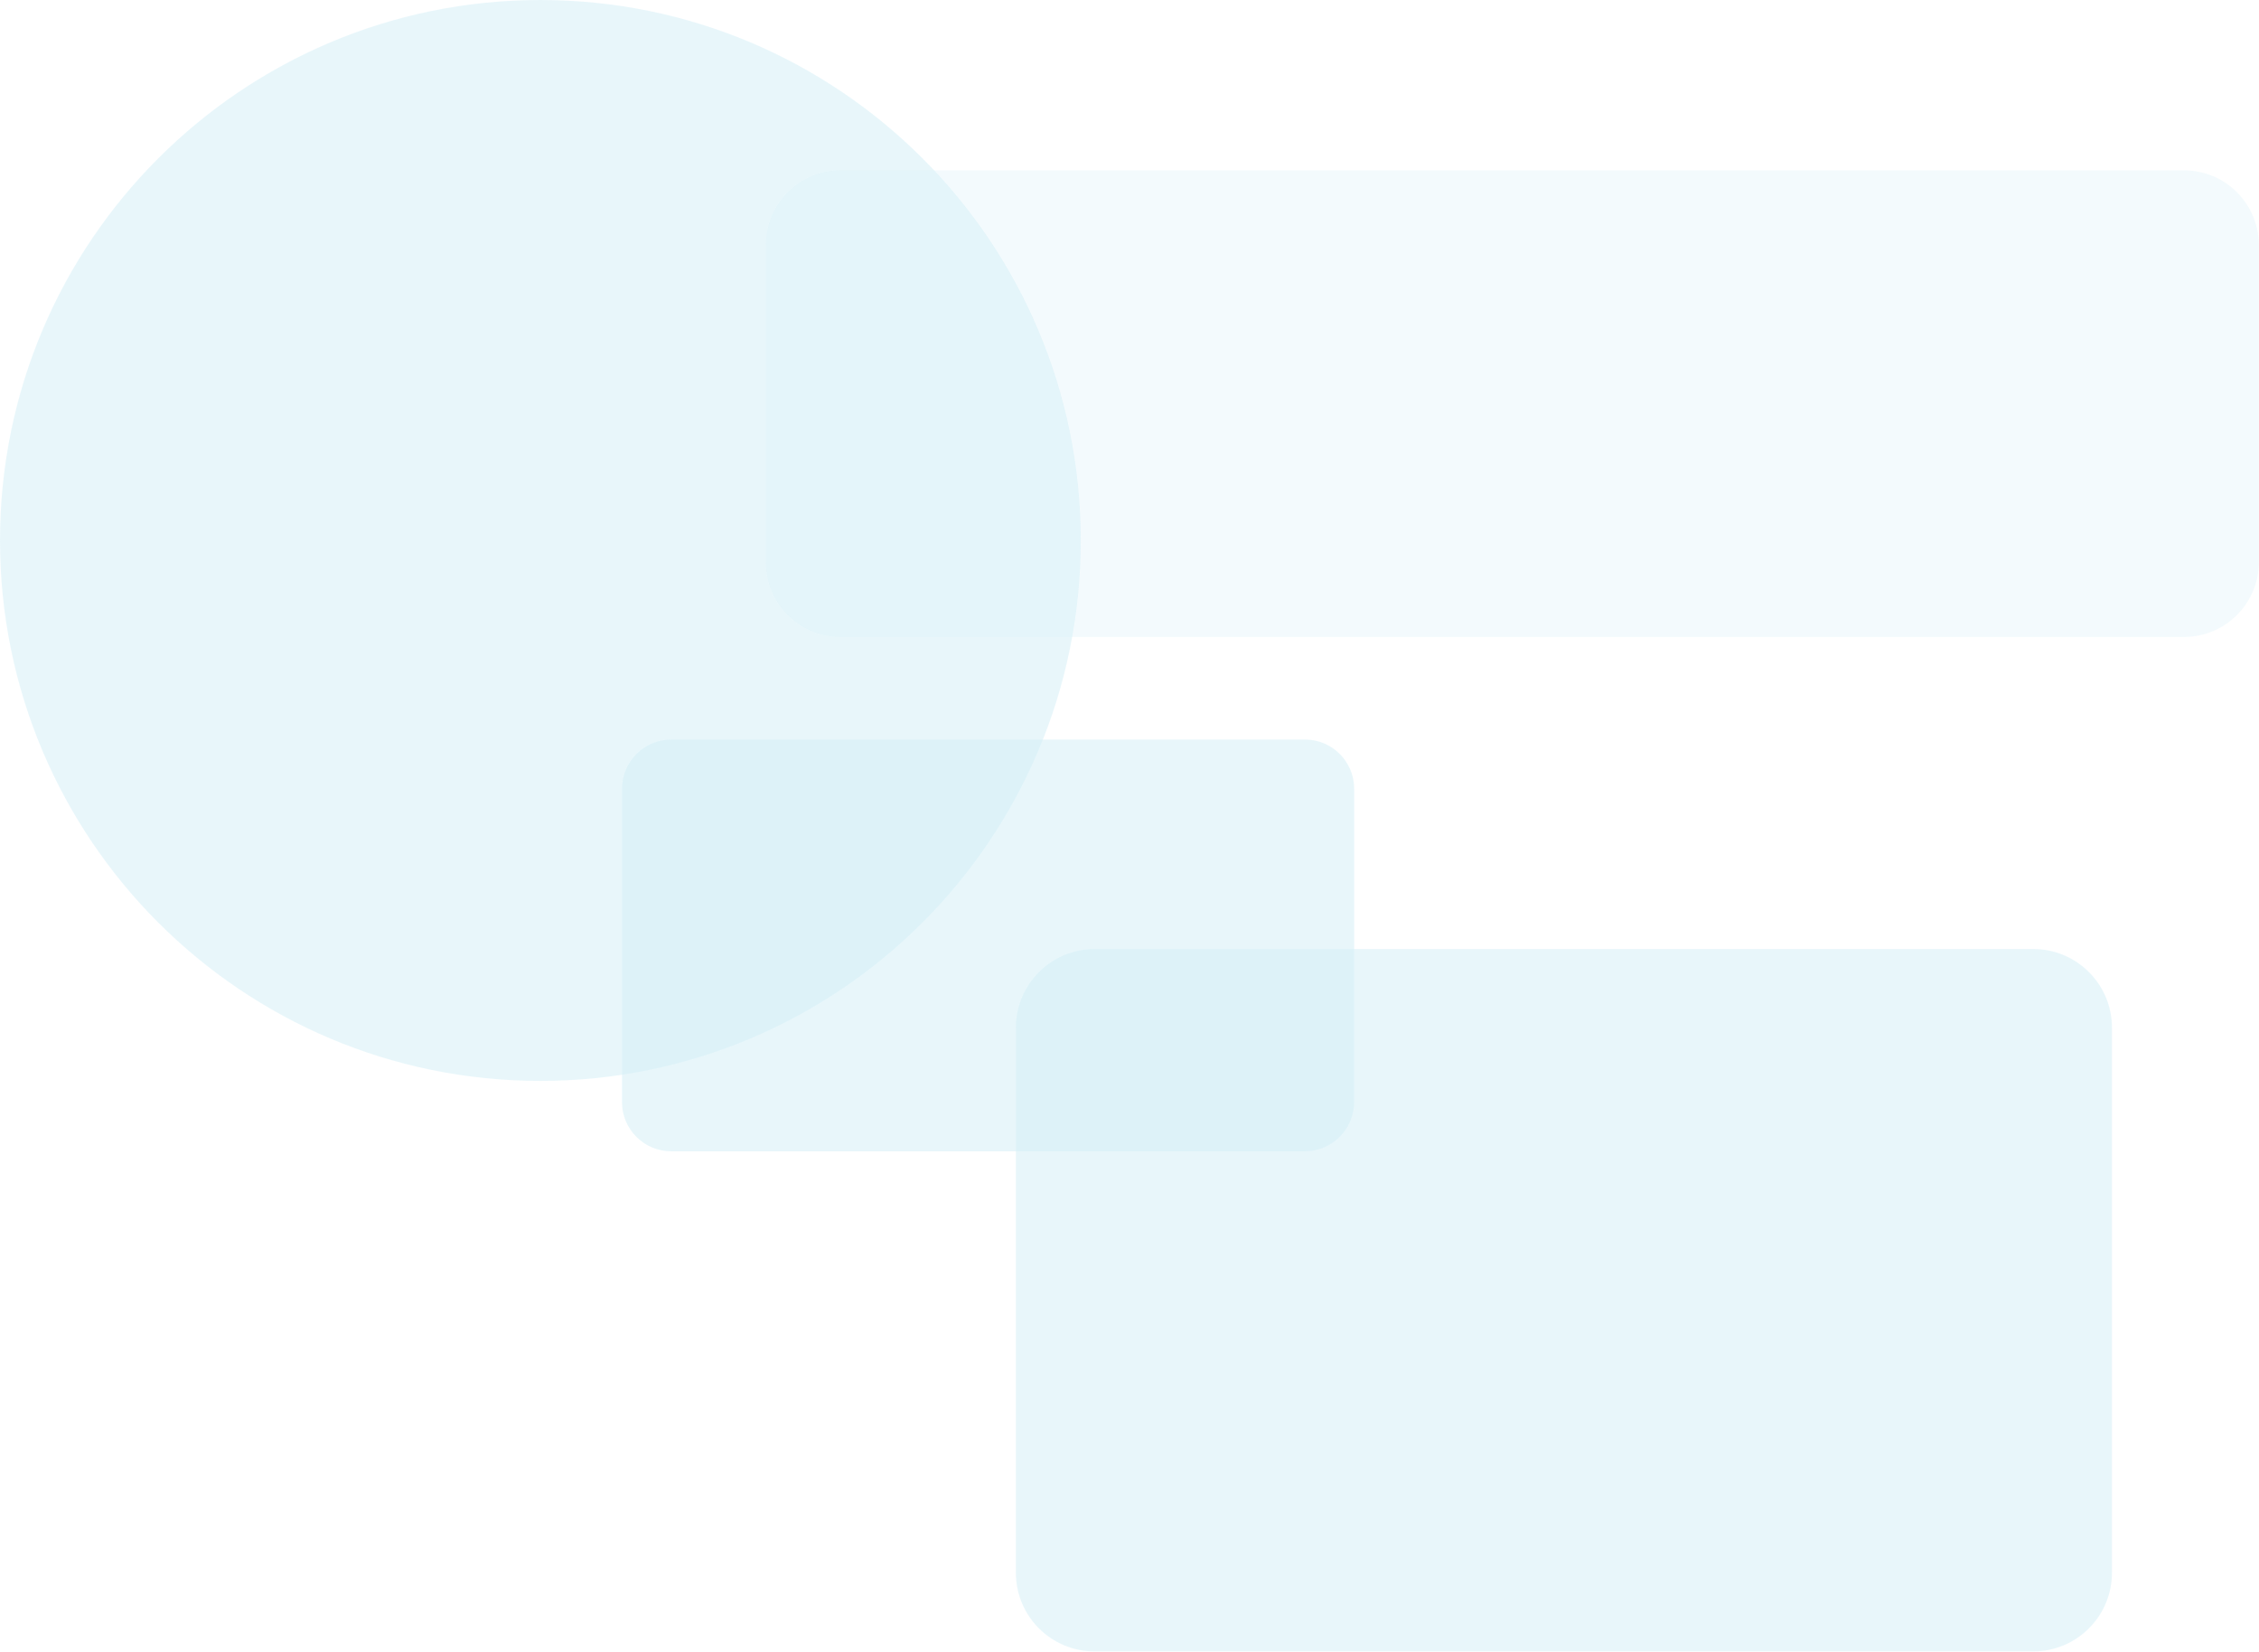
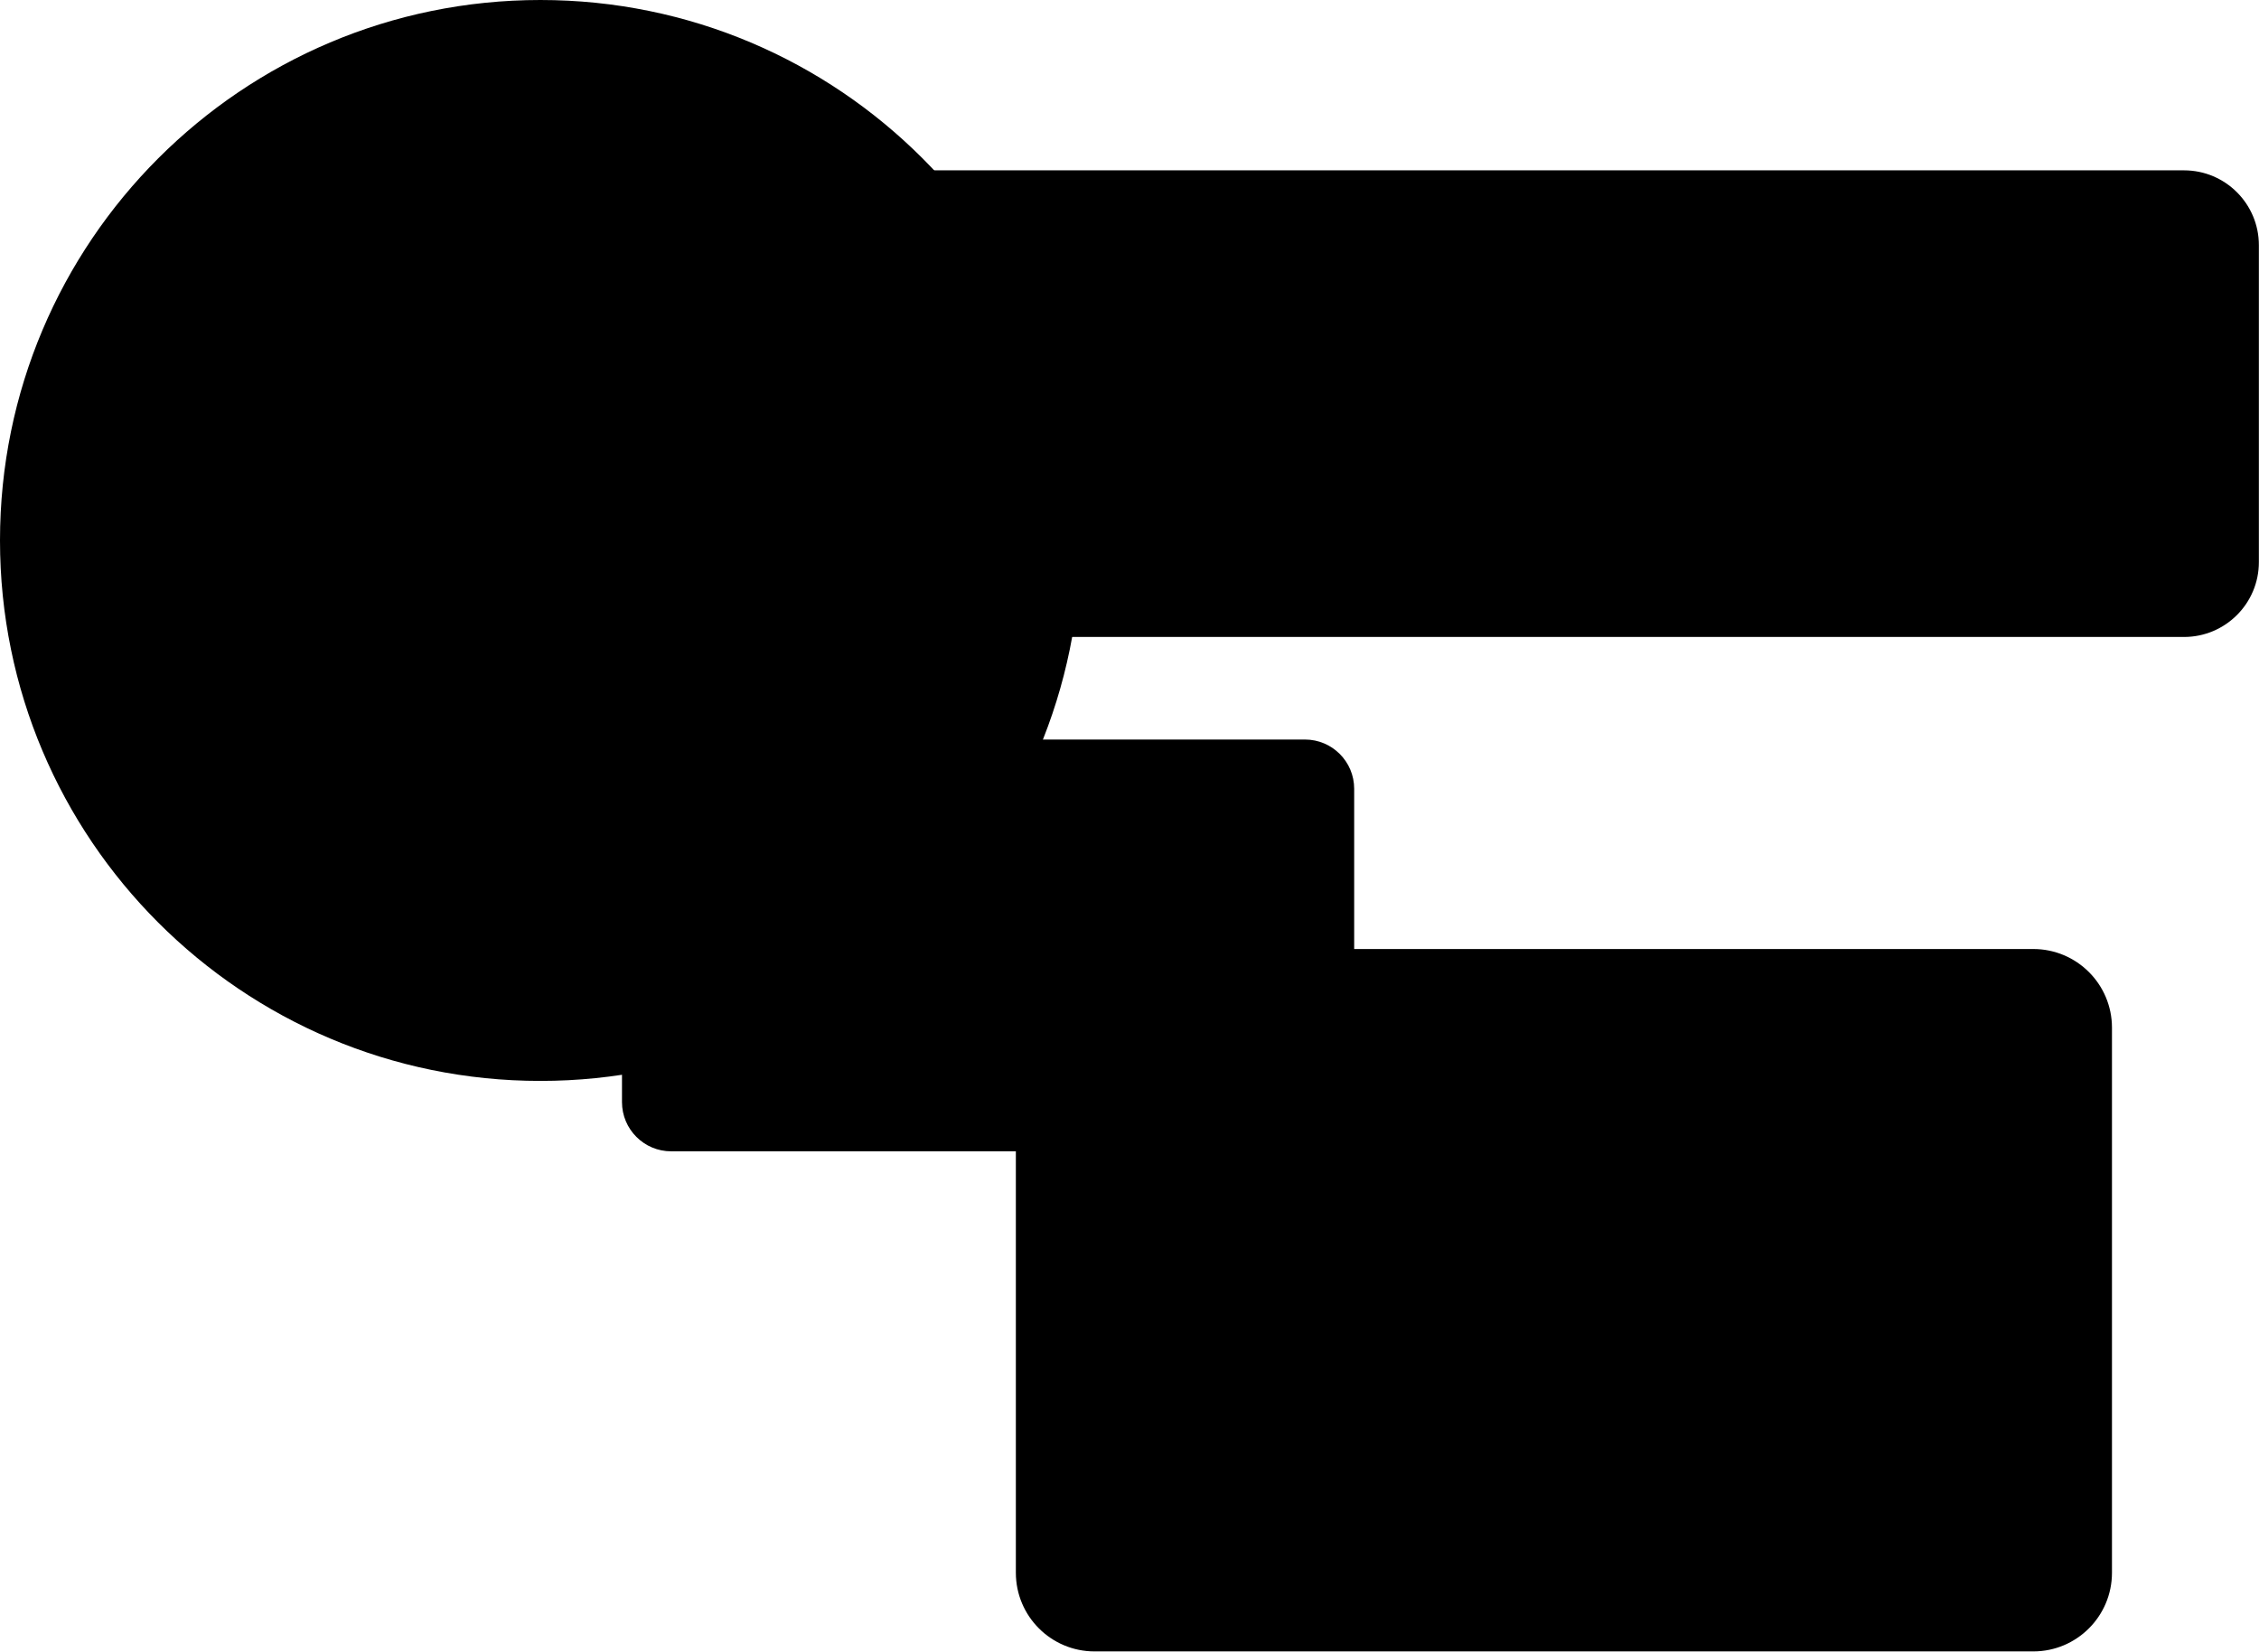
<svg xmlns="http://www.w3.org/2000/svg" viewBox="0 0 702.3 513.45">
  <defs>
    <style>.cls-1{opacity:0.5;}.cls-2{fill:#aadfee;}.cls-2,.cls-3{opacity:0.53;}</style>
  </defs>
  <g id="Layer_2" data-name="Layer 2">
    <g id="Layer_1-2" data-name="Layer 1">
-       <g class="cls-1">
-         <rect class="cls-2" width="336" height="336" rx="168" />
-         <g class="cls-3">
-           <rect class="cls-2" x="238.11" y="52.95" width="464.15" height="145.05" rx="23.27" />
+       <g className="cls-1">
+         <rect className="cls-2" width="336" height="336" rx="168" />
+         <g className="cls-3">
+           <rect className="cls-2" x="238.11" y="52.95" width="464.15" height="145.05" rx="23.27" />
        </g>
-         <rect class="cls-2" x="193.37" y="229.88" width="227.63" height="128.01" rx="15.31" />
-         <rect class="cls-2" x="315.82" y="295" width="340.77" height="218.34" rx="24.46" />
+         <rect className="cls-2" x="193.37" y="229.88" width="227.63" height="128.01" rx="15.31" />
+         <rect className="cls-2" x="315.82" y="295" width="340.77" height="218.34" rx="24.46" />
      </g>
    </g>
  </g>
</svg>
